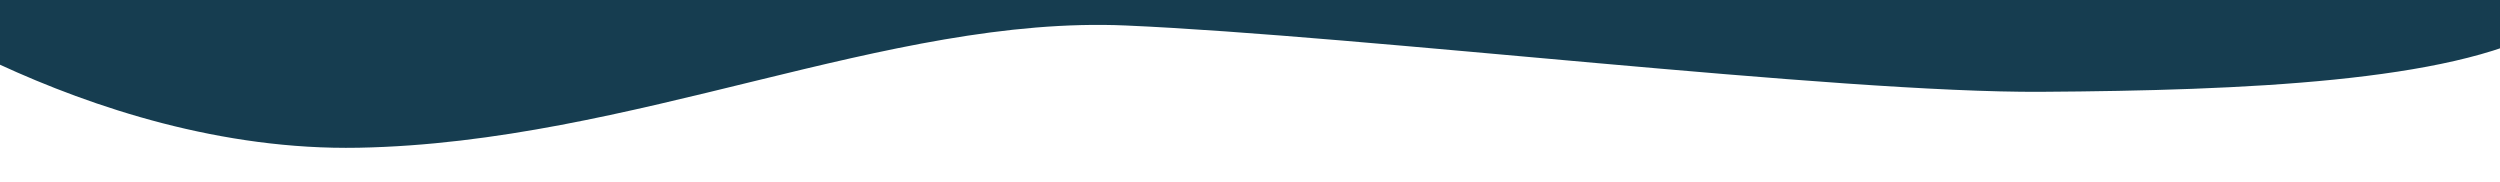
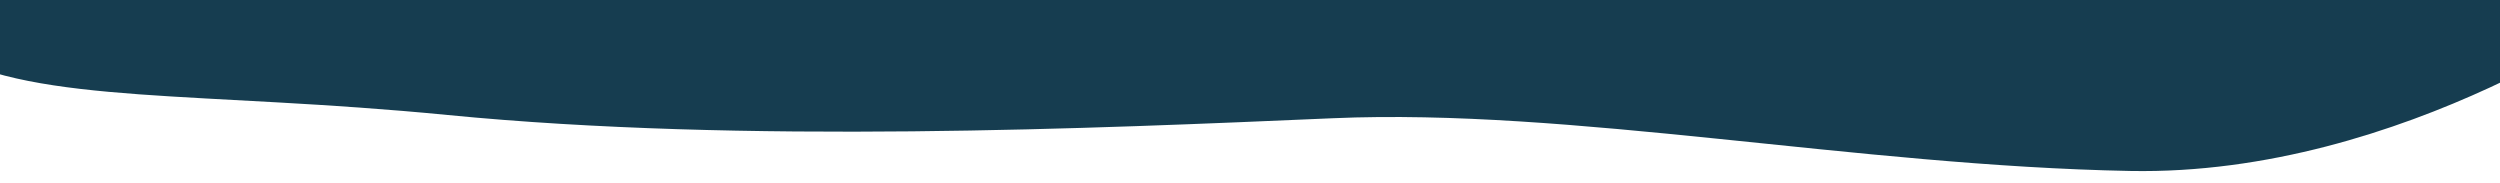
- <svg xmlns="http://www.w3.org/2000/svg" id="圖層_1" data-name="圖層 1" viewBox="0 0 1920 139.77">
-   <defs>
-     <style>.cls-1{fill:#163d50;}</style>
-   </defs>
-   <path class="cls-1" d="M-118.65-17.65S64.69,117.46,275.43,113.46,681.93,11.59,864.7,19.58,1411,71.51,1567.83,70.51s313.62-8,386.53-47.94,47.94-91.88,47.94-91.88L.77-149.21l-148.81,34Z" />
+ <svg xmlns="http://www.w3.org/2000/svg" version="1.1" id="圖層_1" x="0px" y="0px" viewBox="0 0 1920 139.8" style="enable-background:new 0 0 1920 139.8;" xml:space="preserve">
+   <style type="text/css">
+ 	.st0{fill:#163D50;}
+ </style>
+   <path class="st0" d="M2059.5-97.4l-148.8-34L-90.8-51.5c0,0-25,51.9,47.9,91.9s197.7,29.5,386.5,47.9  c227.9,22.3,497.3,10.4,680.1,2.5s401.6,36.5,612.3,40.5S2030.2,0.2,2030.2,0.2L2059.5-97.4z" />
</svg>
